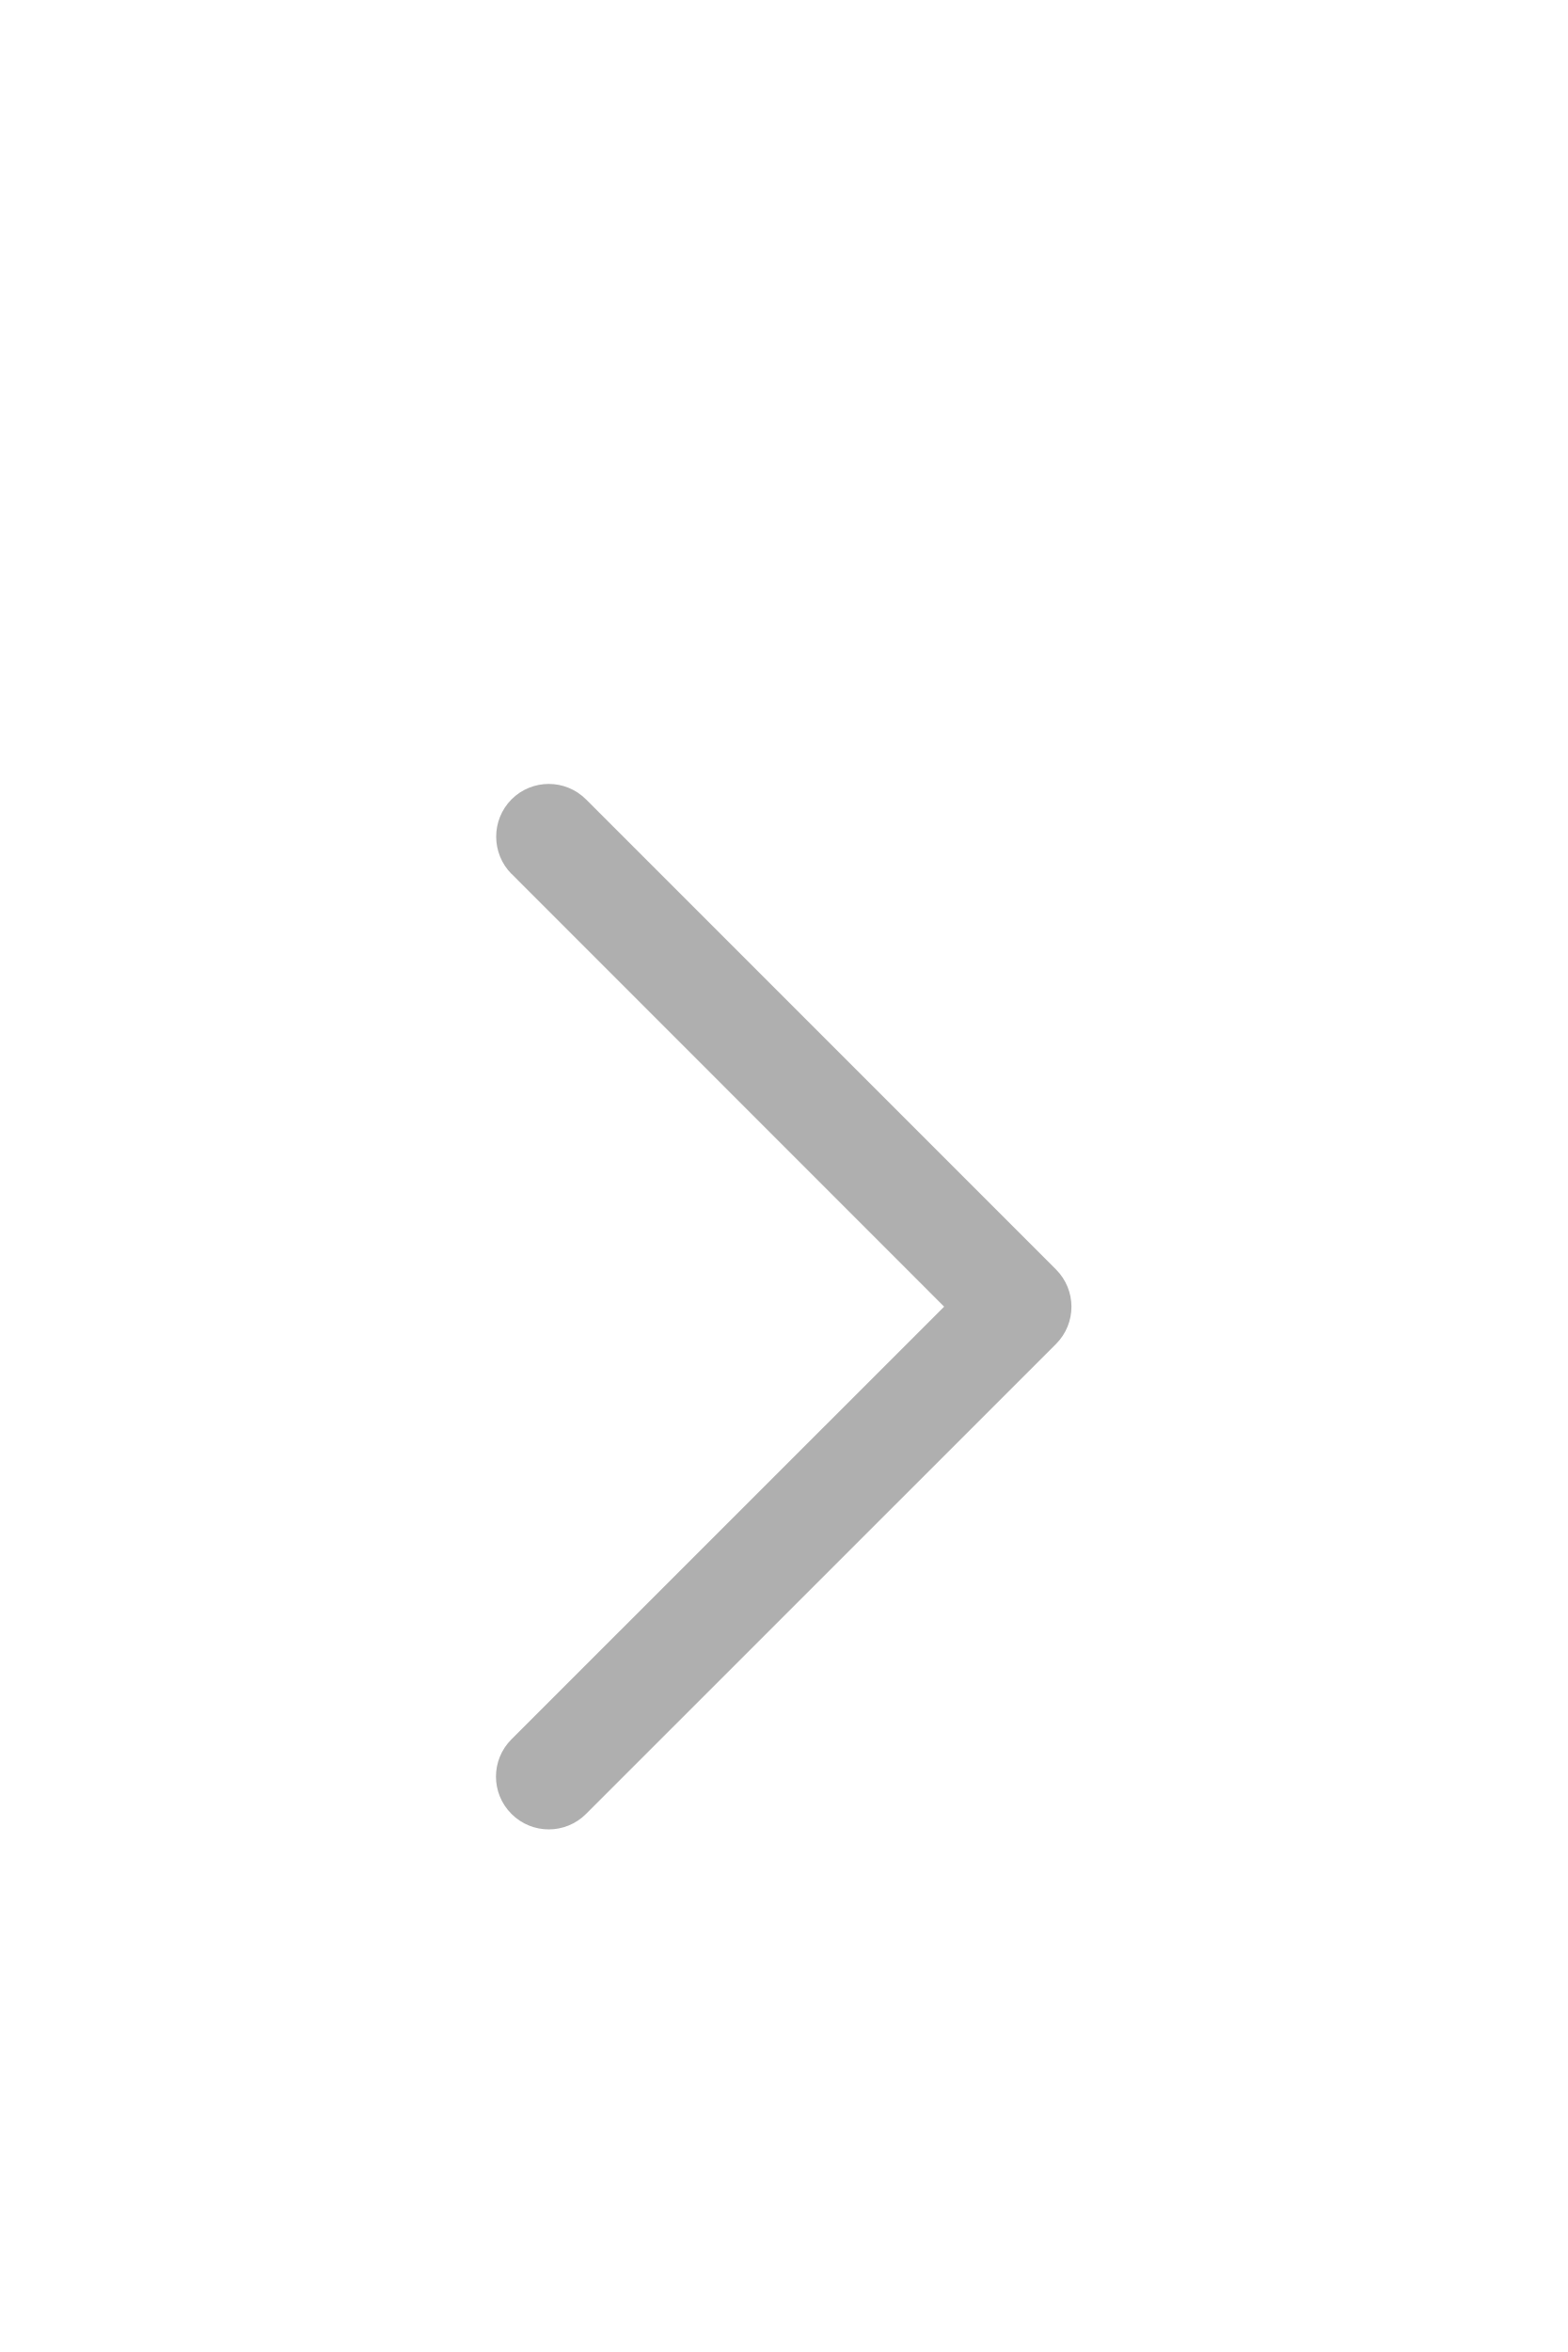
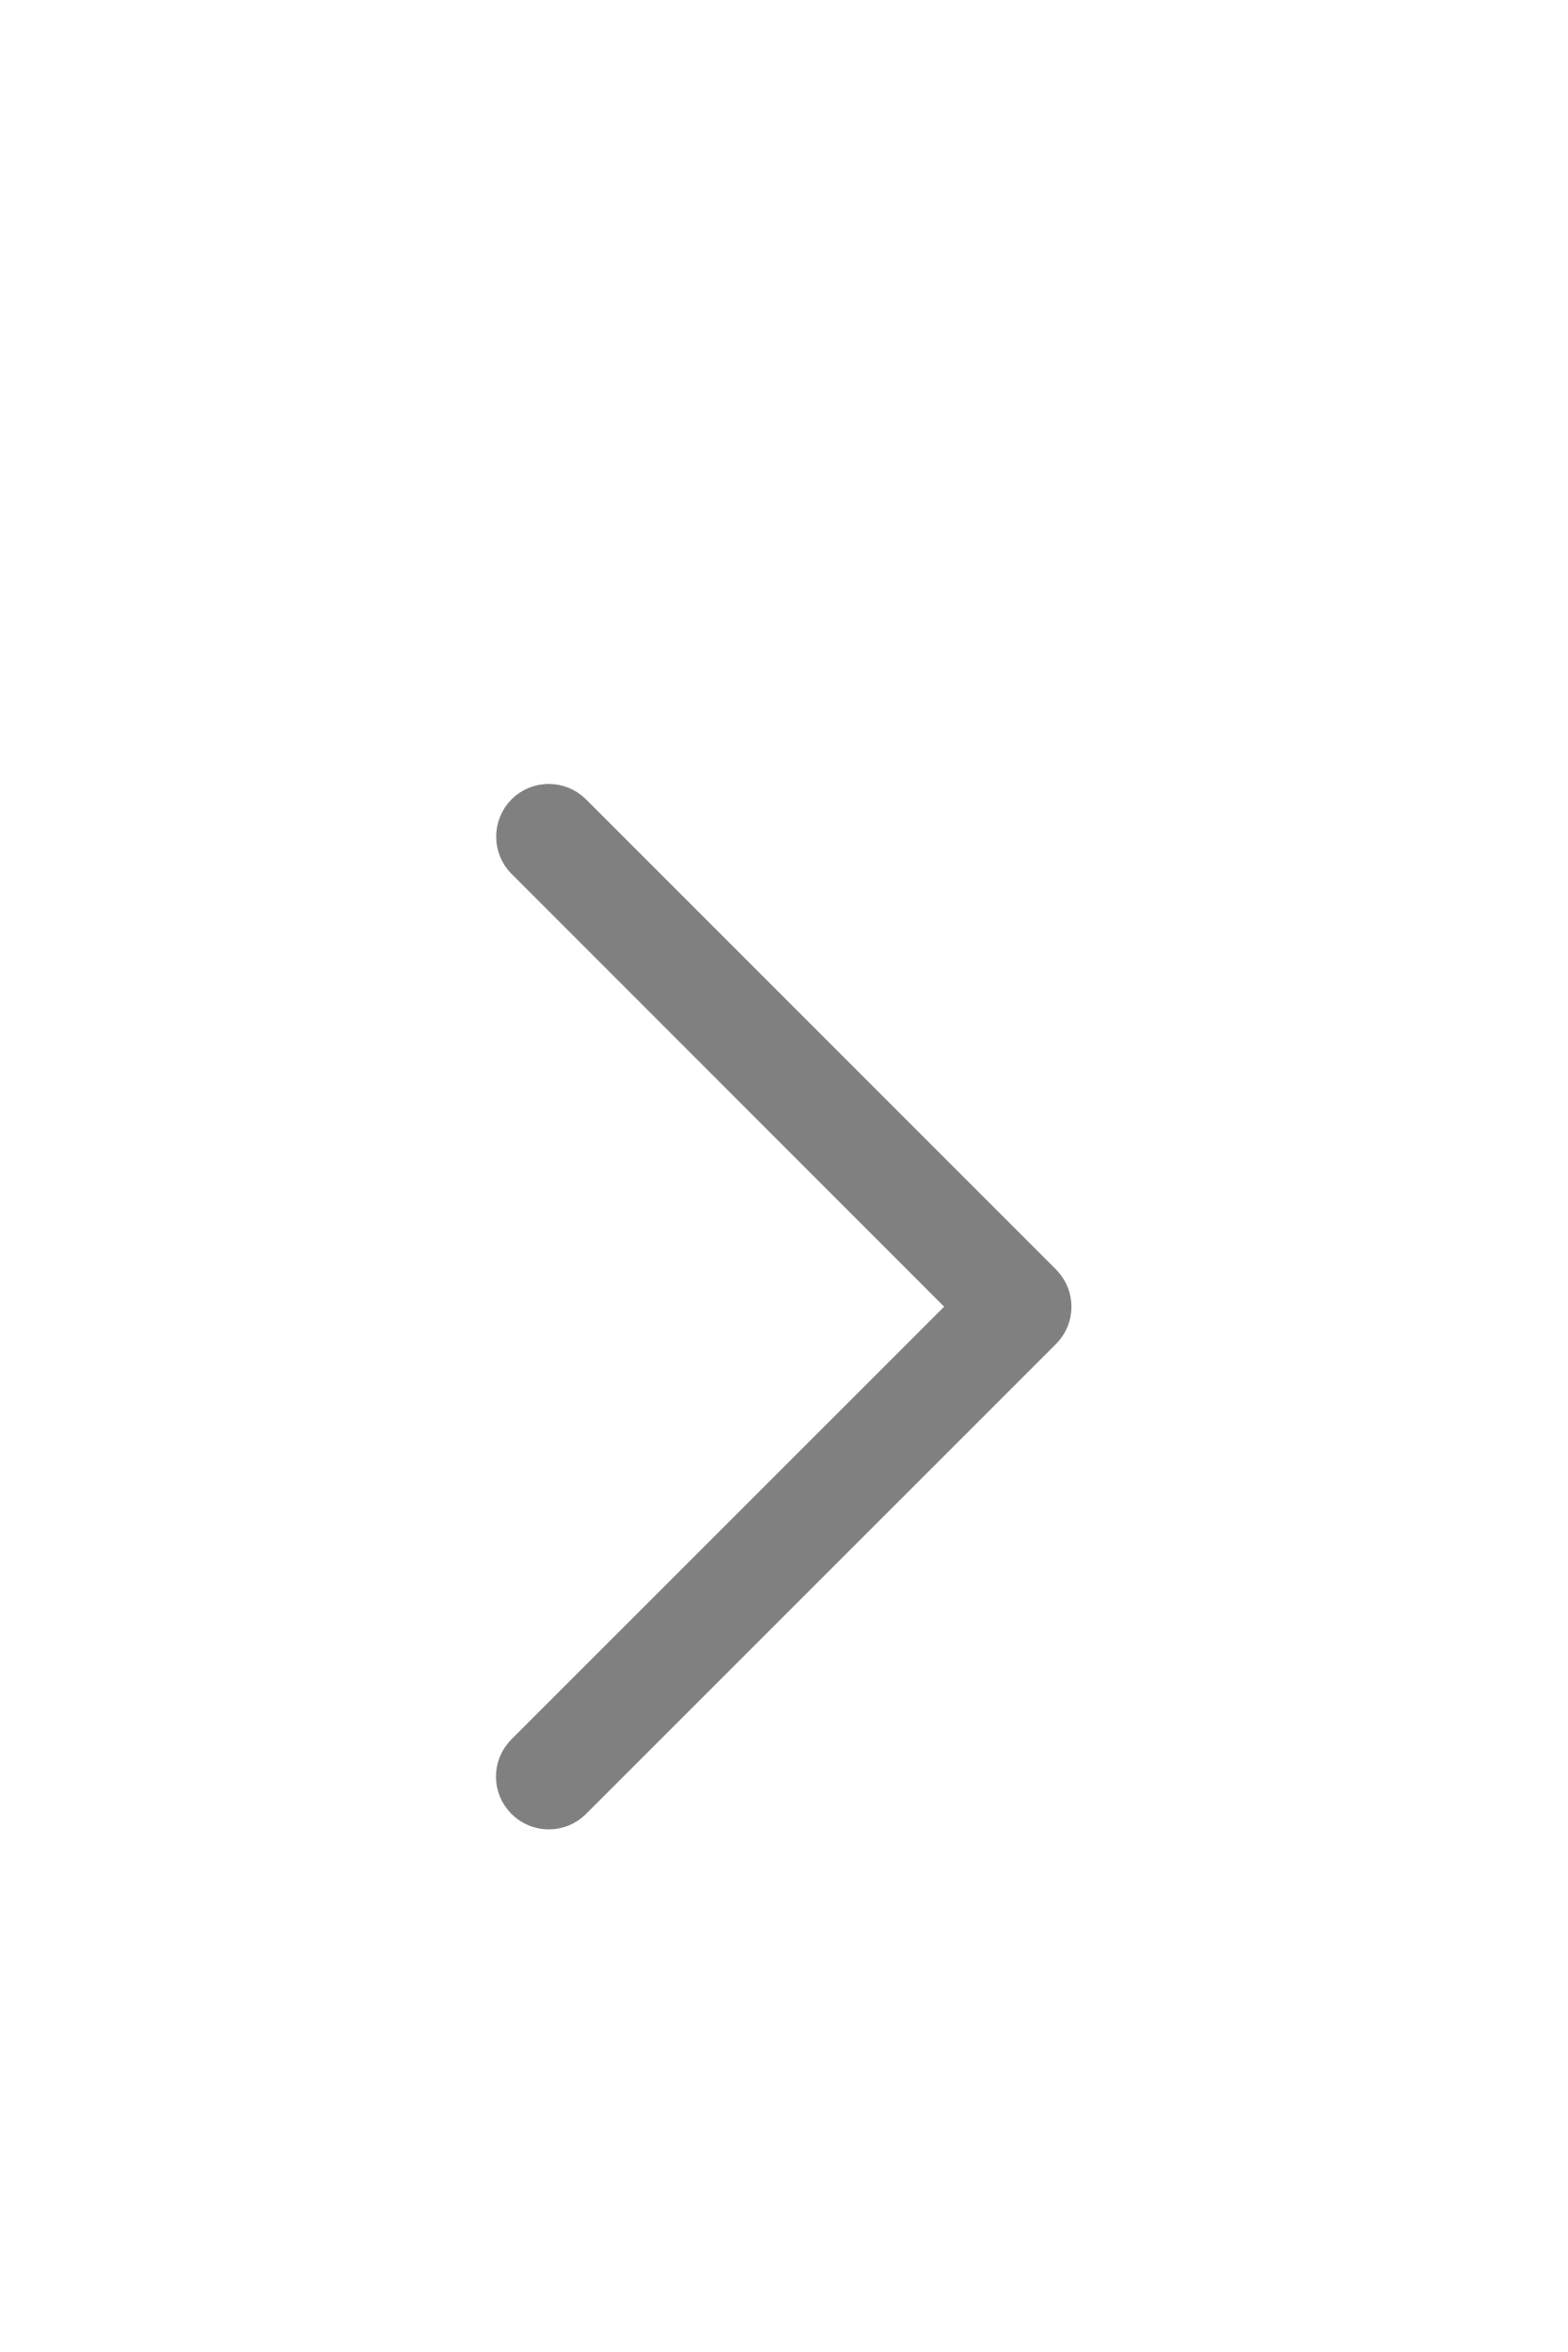
<svg width="240" height="360">
  <g transform="scale(20) translate(3 5.5)">
-     <path d="m 0.917,1.189 3.31,3.311 -3.312,3.311 c -0.158,0.158 -0.158,0.413 0,0.571 0.158,0.158 0.413,0.158 0.571,0 l 3.597,-3.596 0,0 0,0 c 0.158,-0.158 0.158,-0.413 0,-0.571 L 1.486,0.618 c -0.158,-0.158 -0.413,-0.158 -0.571,0 -0.156,0.158 -0.156,0.413 0.001,0.571 z" fill="#afafaf" fill-opacity="1.0" />
+     <path d="m 0.917,1.189 3.31,3.311 -3.312,3.311 c -0.158,0.158 -0.158,0.413 0,0.571 0.158,0.158 0.413,0.158 0.571,0 l 3.597,-3.596 0,0 0,0 c 0.158,-0.158 0.158,-0.413 0,-0.571 L 1.486,0.618 c -0.158,-0.158 -0.413,-0.158 -0.571,0 -0.156,0.158 -0.156,0.413 0.001,0.571 z" fill="#808080" fill-opacity="1.0" />
  </g>
</svg>
